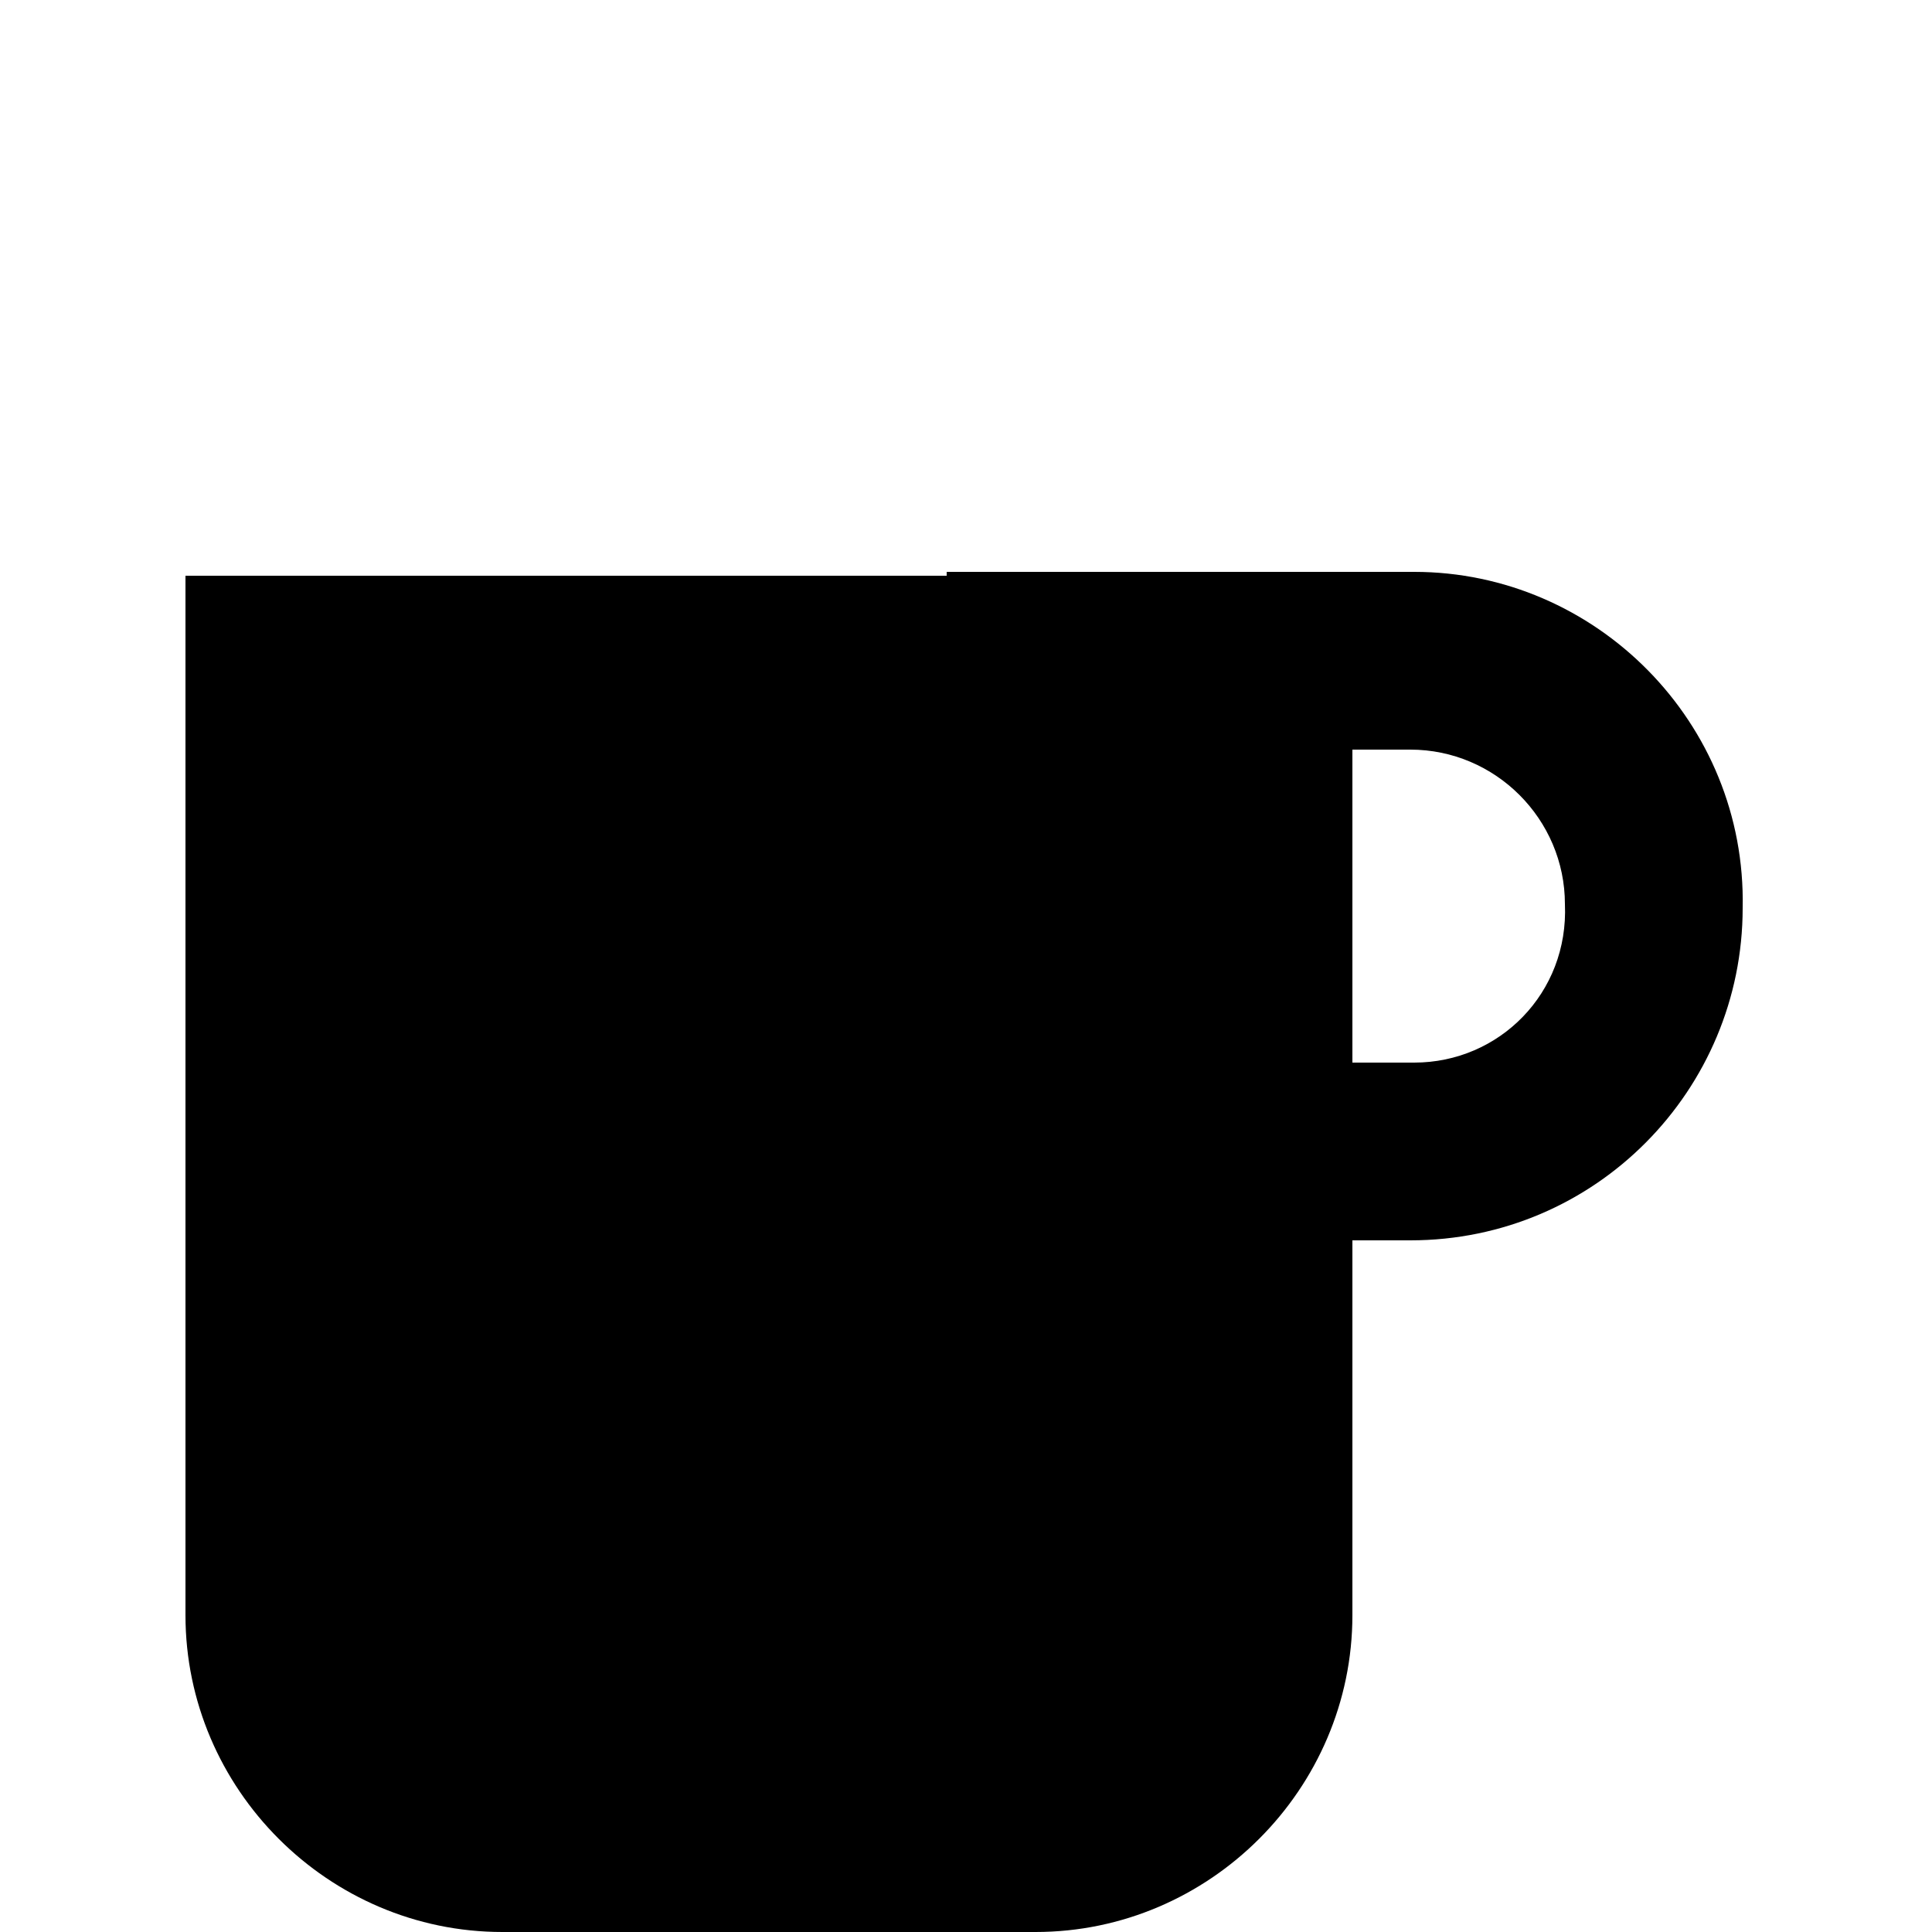
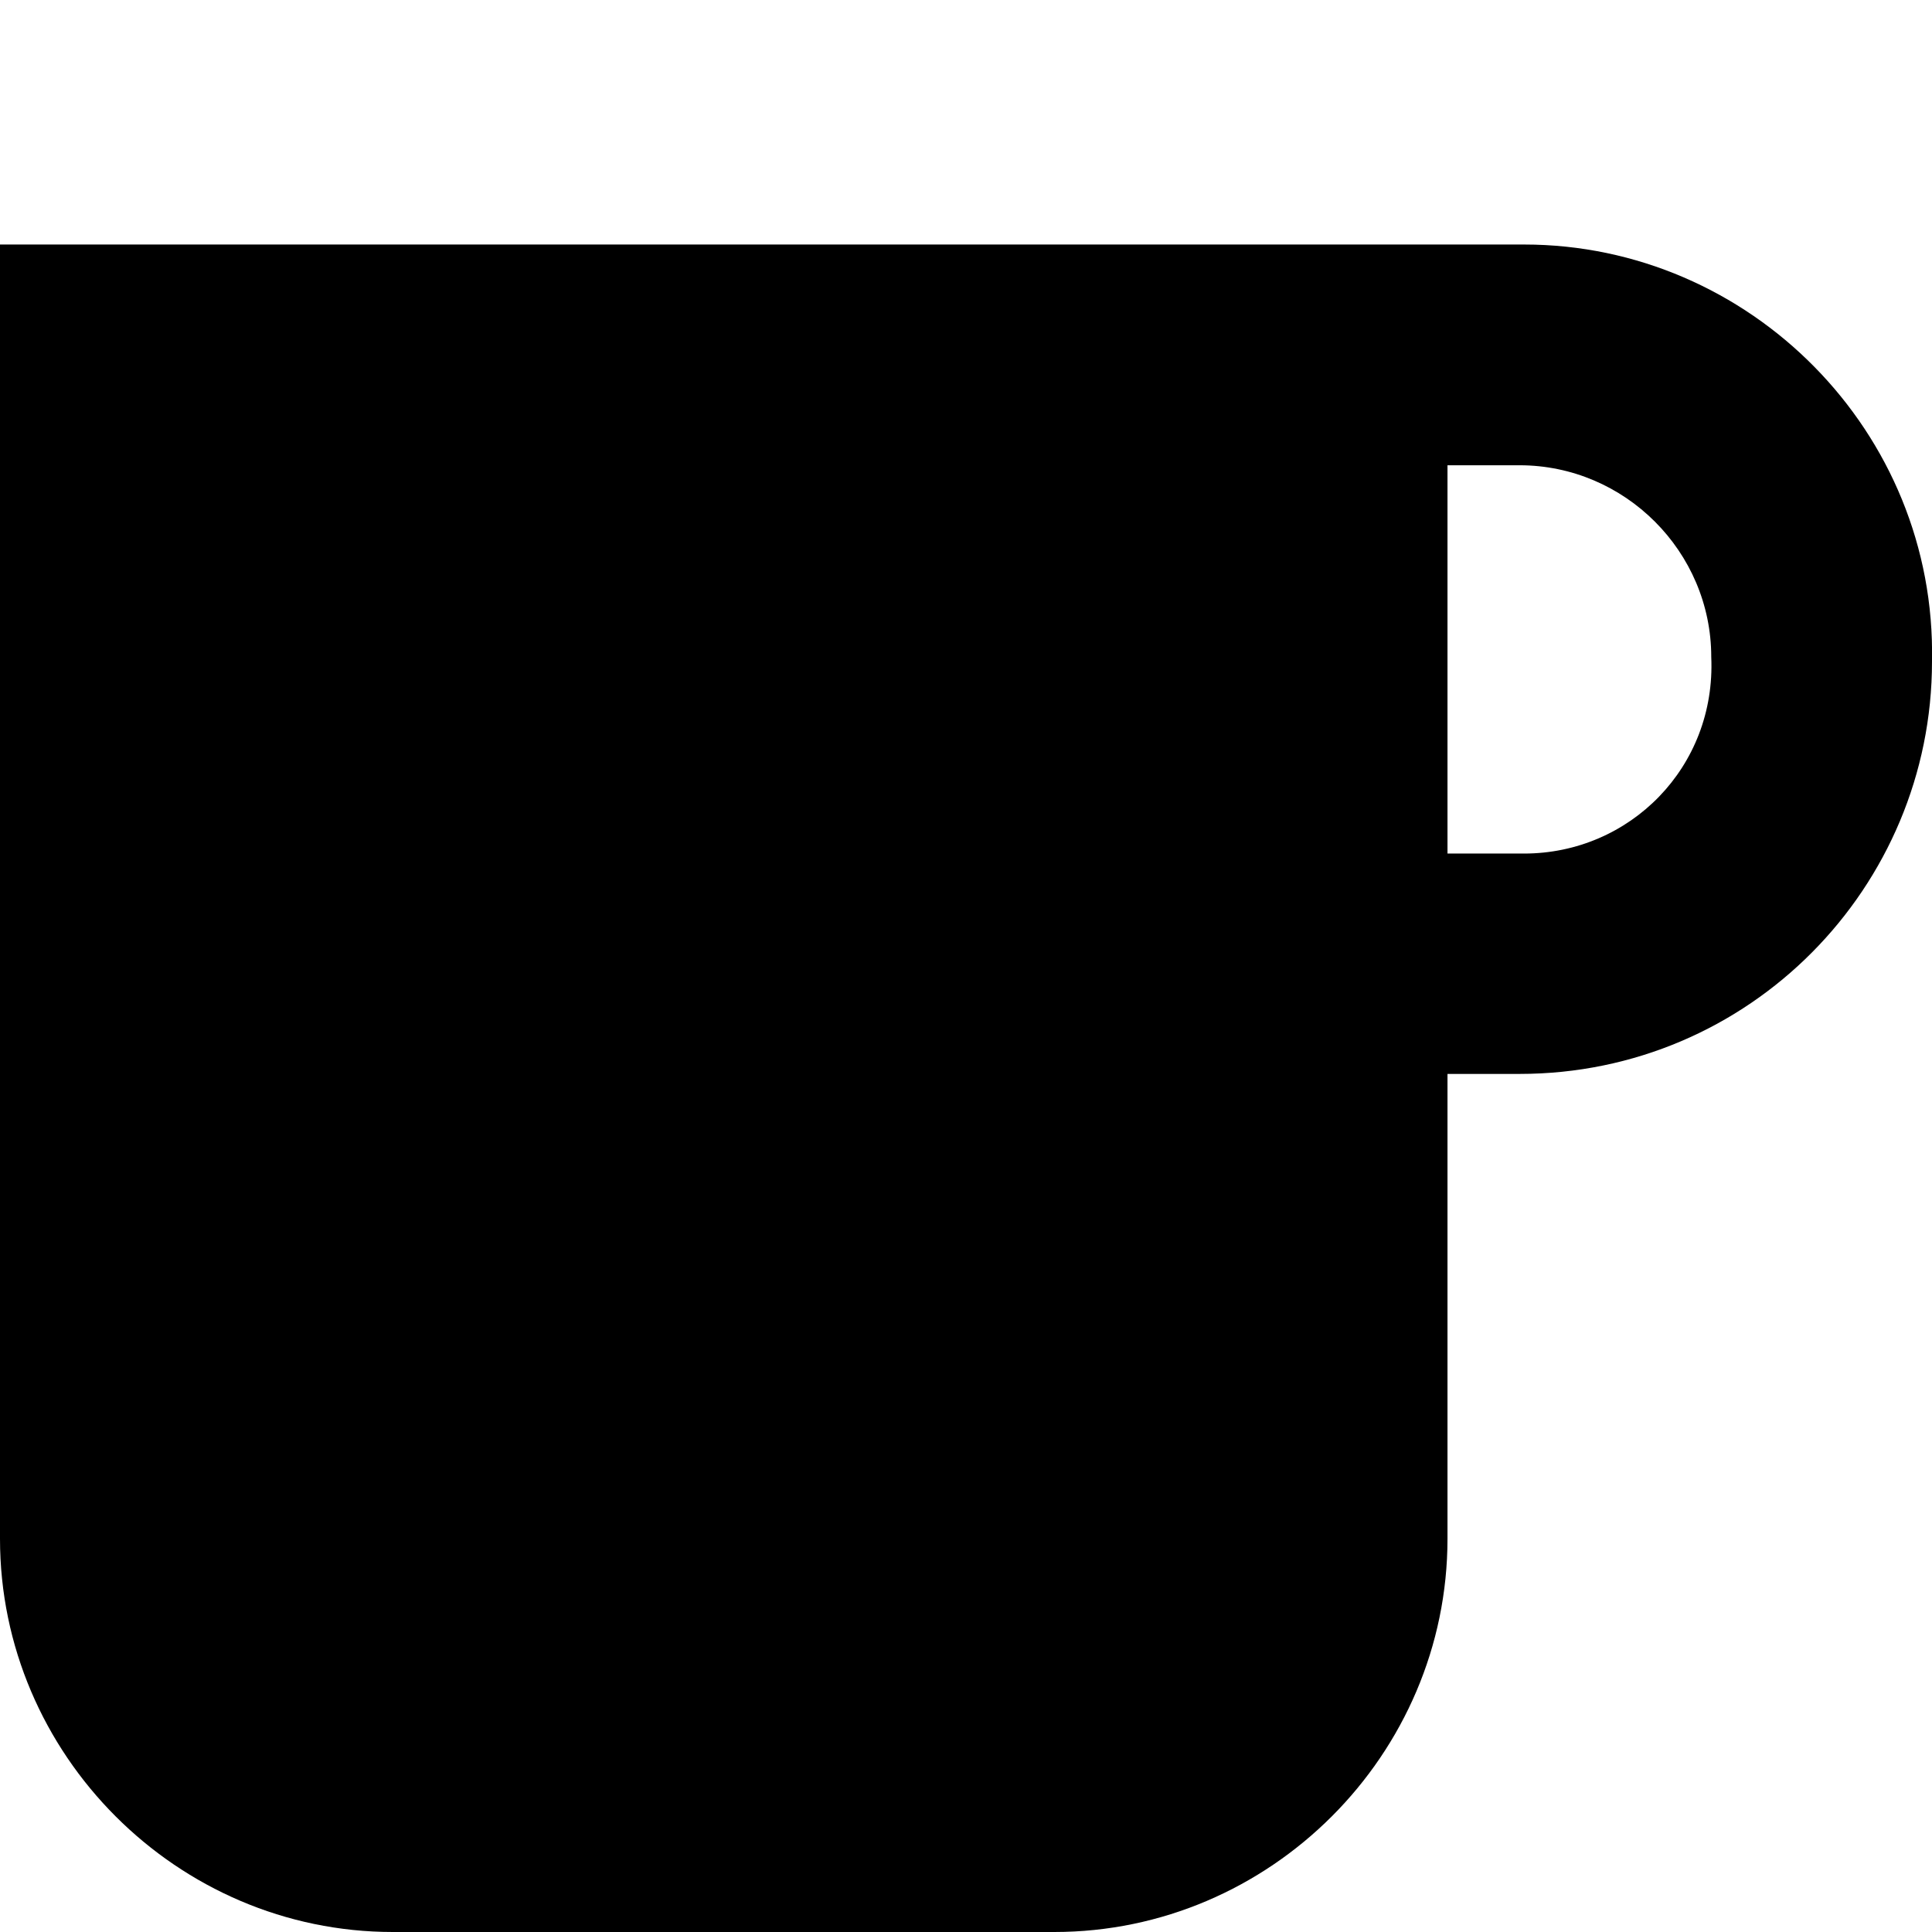
- <svg xmlns="http://www.w3.org/2000/svg" version="1.1" id="Layer_1" x="0px" y="0px" viewBox="0 0 50 50" style="enable-background:new 0 0 50 50;" xml:space="preserve">
-   <path d="M36.6,14.8H24.5v0.1H4.8v26.9c0,4.5,3.7,8.2,8.2,8.2h13.8c4.5,0,8.2-3.7,8.2-8.2v-9.7h1.5c4.8,0,8.6-3.9,8.6-8.6  C45.2,18.7,41.3,14.8,36.6,14.8z M36.6,27.5H35v-8.1h1.5c2.2,0,4,1.8,4,4C40.6,25.7,38.8,27.5,36.6,27.5z" />
+ <svg xmlns="http://www.w3.org/2000/svg" version="1.1" id="Layer_1" x="0px" y="0px" viewBox="0 0 512 512" style="enable-background:new 0 0 512 512;" xml:space="preserve">
+   <path d="M403.9,64.8H250.2H0v343C0,465,47,512,104.1,512h175.3c57.2,0,104.2-47,104.2-104.2V284.6h19.1c61,0,109.3-49.5,109.3-109.3  C513.2,114.4,463.7,64.8,403.9,64.8z M403.9,226.2h-20.3V123.3h19.1c27.9,0,50.8,22.9,50.8,50.8  C454.8,203.3,431.9,226.2,403.9,226.2z" />
</svg>
